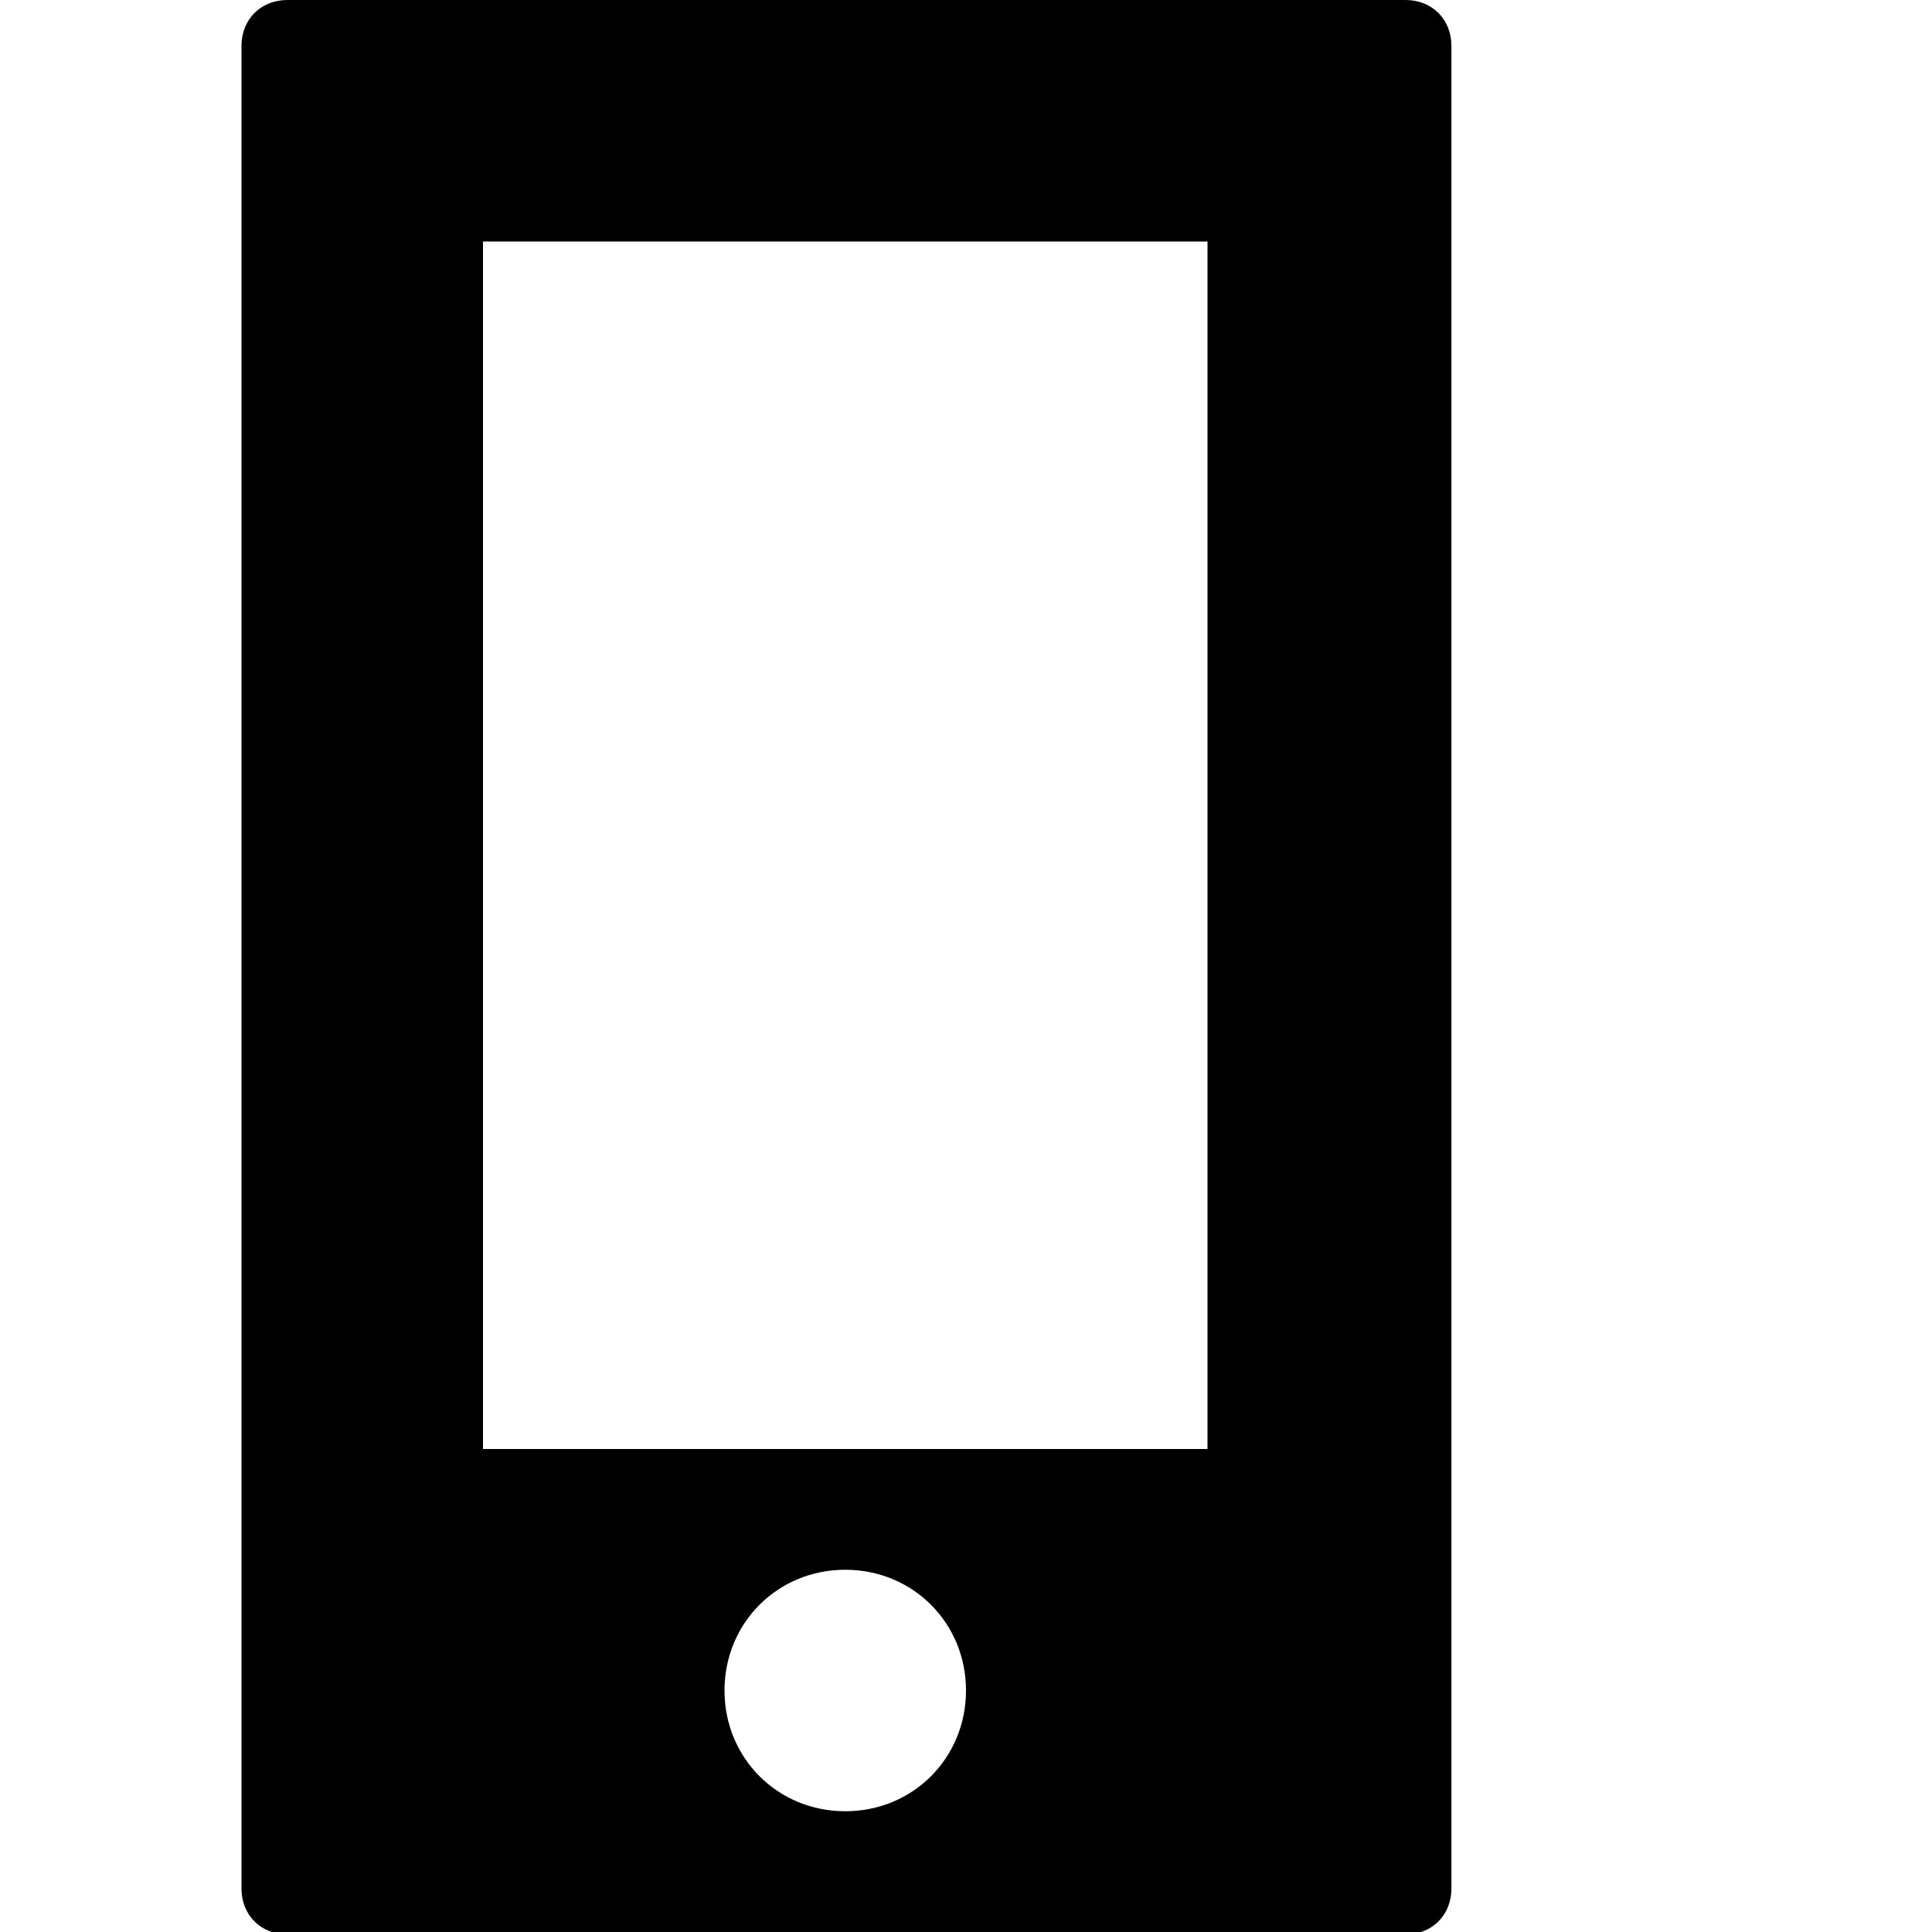
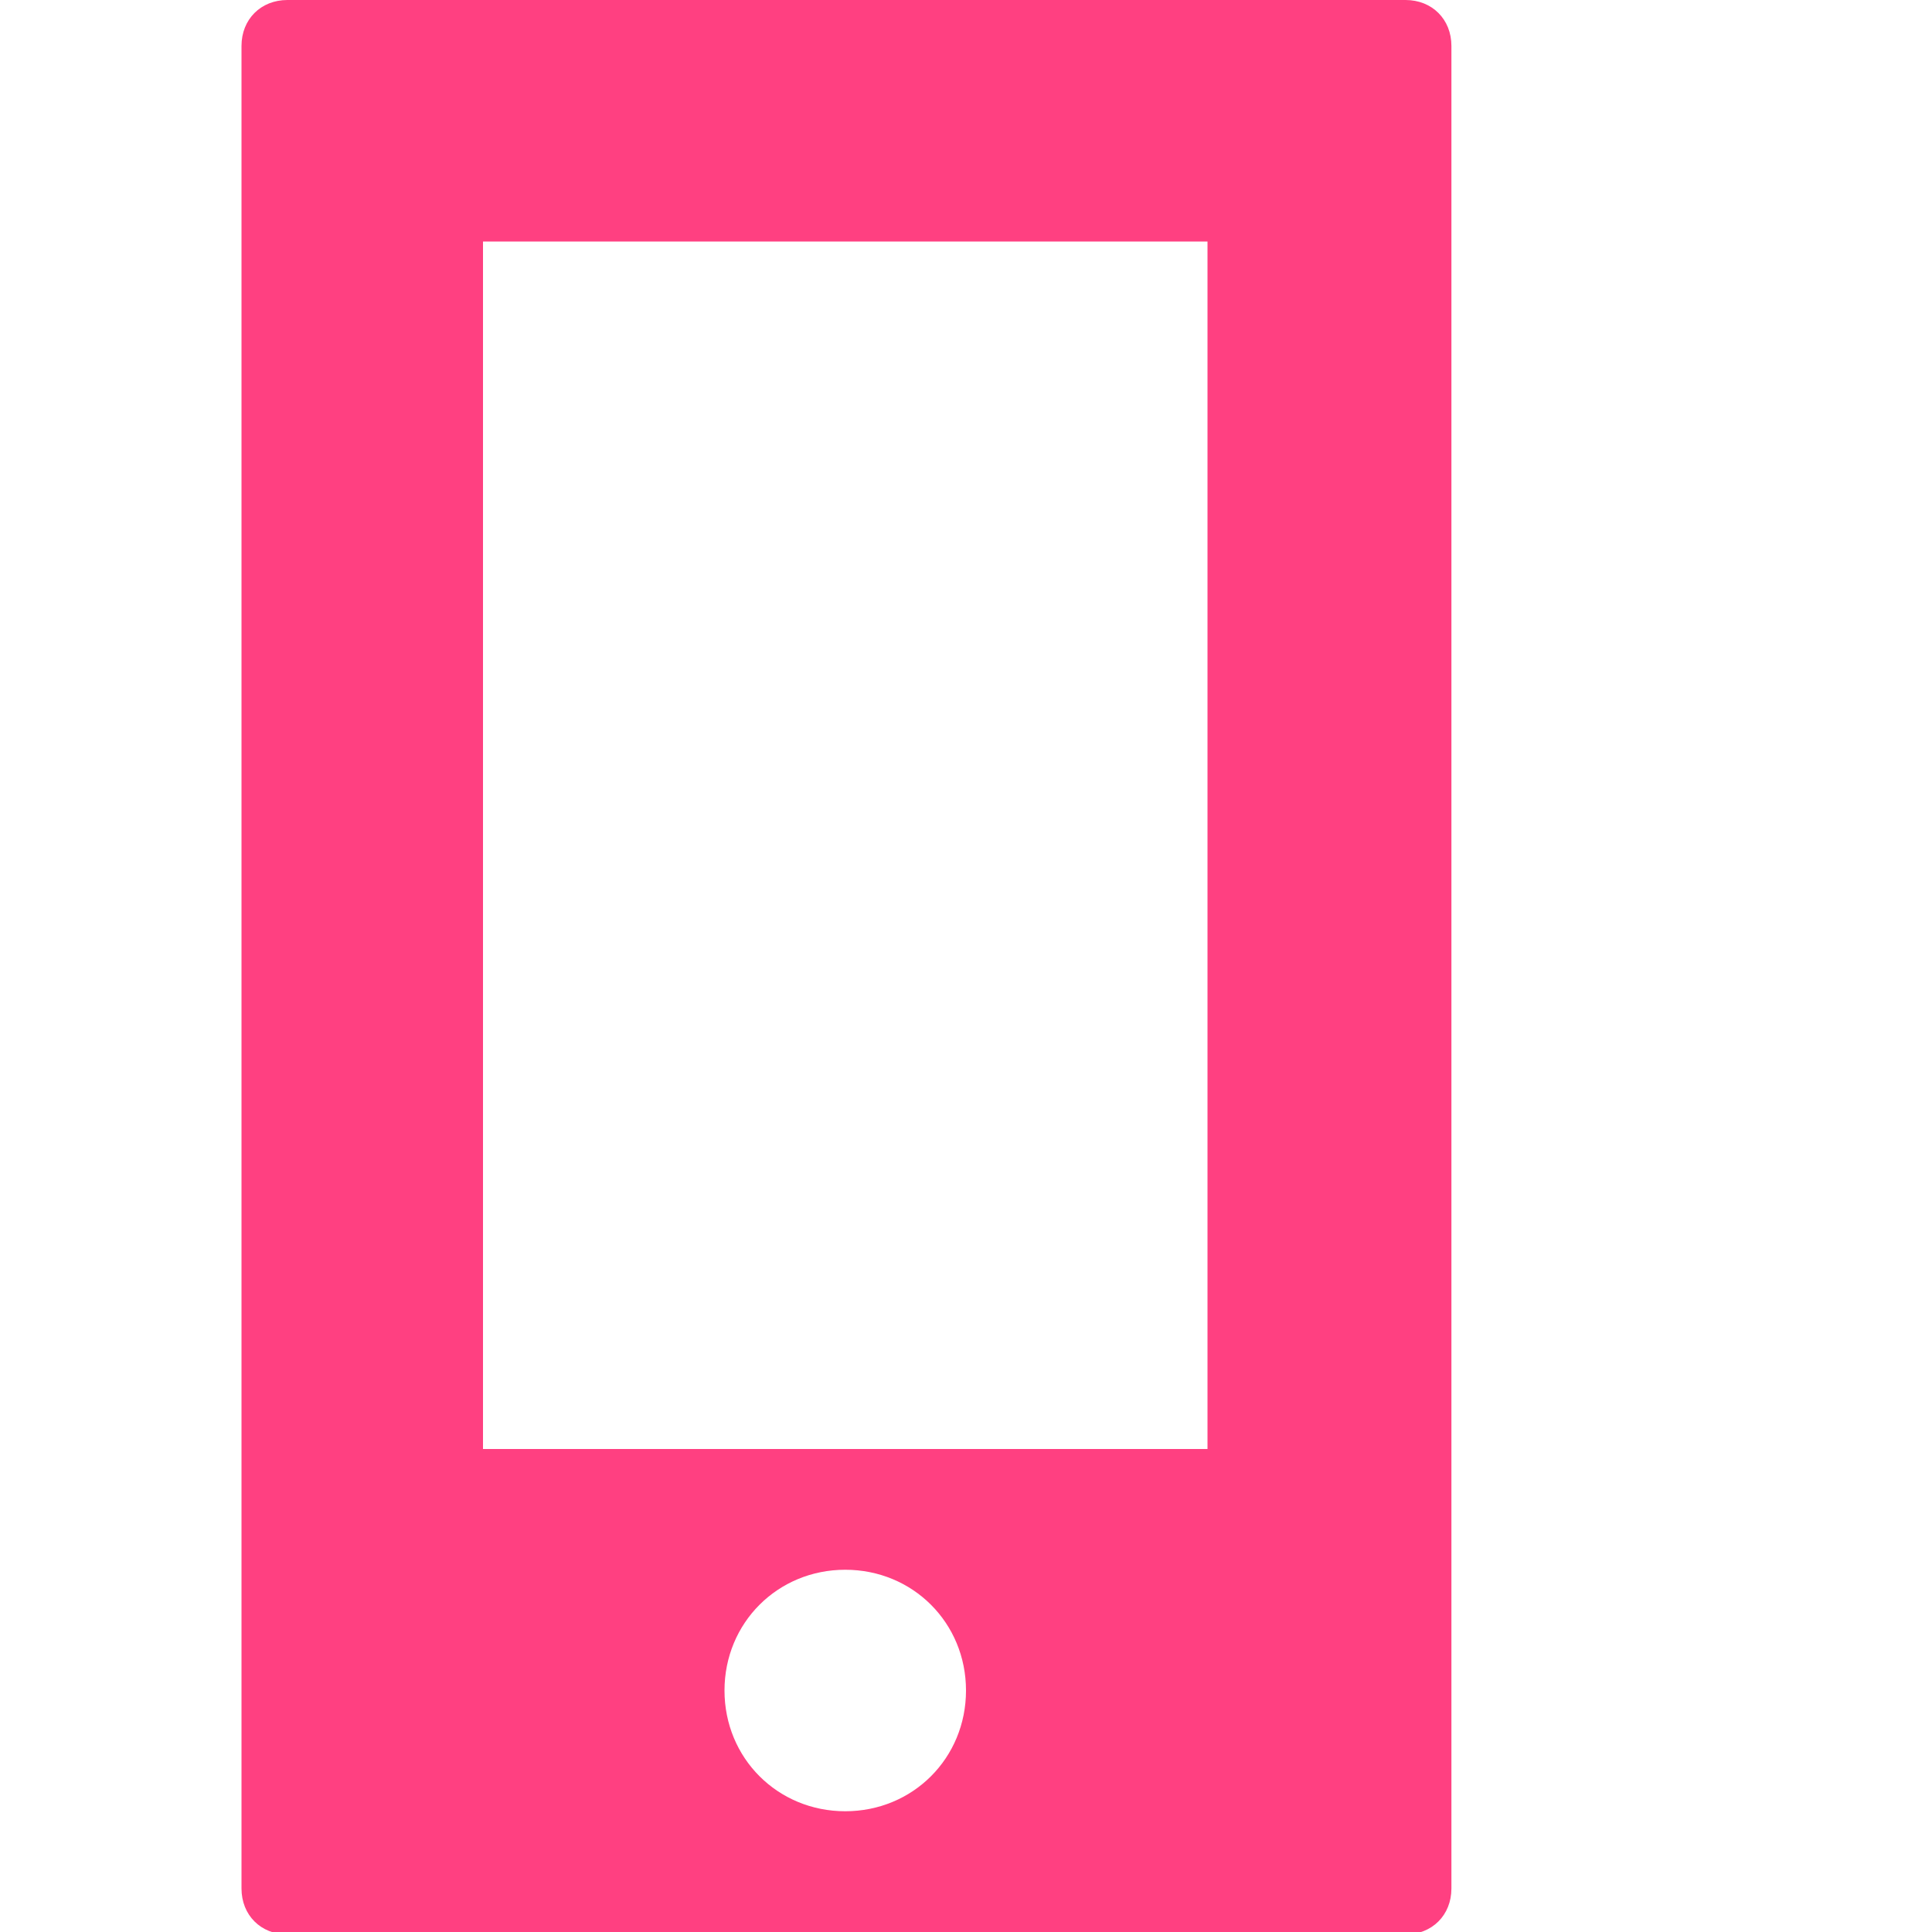
<svg xmlns="http://www.w3.org/2000/svg" width="8" height="8" viewBox="0 0 8 8">
-   <path d="M.19 0c-.11 0-.19.08-.19.19v7.63c0 .11.08.19.19.19h4.63c.11 0 .19-.08.19-.19v-7.63c0-.11-.08-.19-.19-.19h-4.63zm.81 1h3v5h-3v-5zm1.5 5.5c.28 0 .5.22.5.5s-.22.5-.5.5-.5-.22-.5-.5.22-.5.5-.5z" transform="translate(1)" />
+   <path d="M.19 0c-.11 0-.19.08-.19.19v7.63c0 .11.08.19.19.19h4.63c.11 0 .19-.08.19-.19v-7.63c0-.11-.08-.19-.19-.19h-4.63zm.81 1h3v5h-3v-5zm1.5 5.5c.28 0 .5.22.5.5s-.22.5-.5.5-.5-.22-.5-.5.22-.5.5-.5z" fill="#ff4081" transform="translate(1)" />
</svg>
